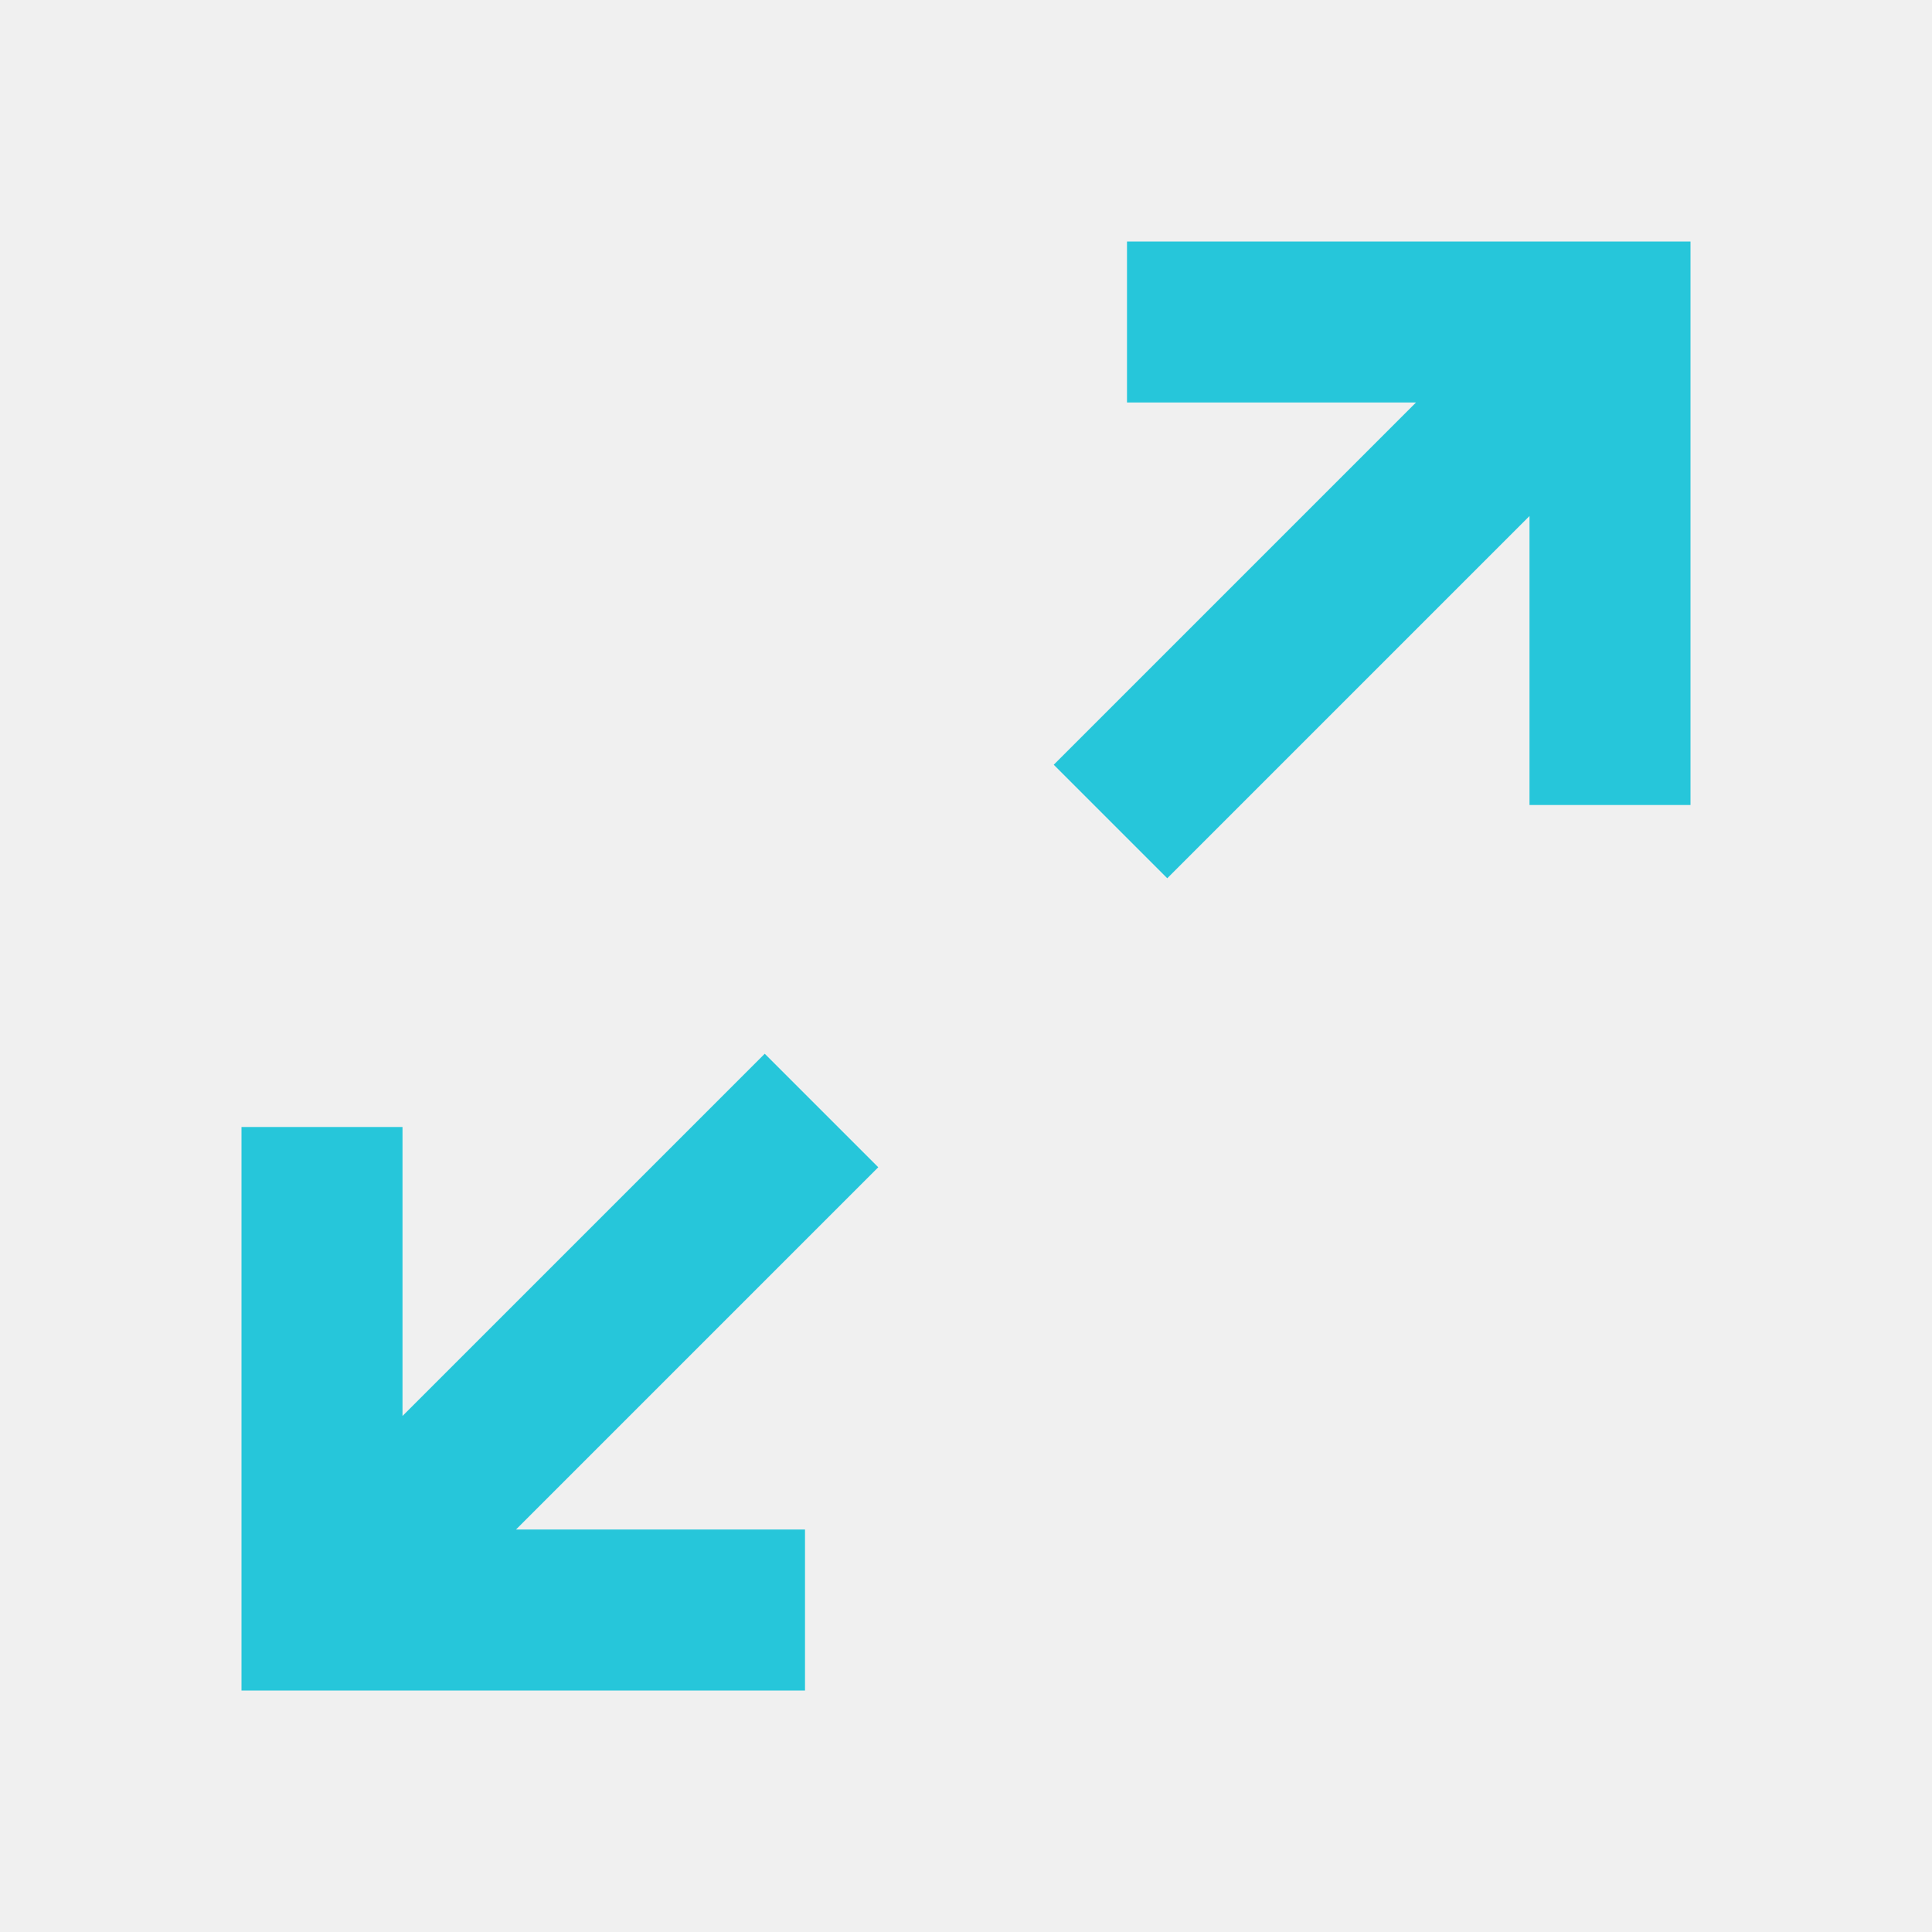
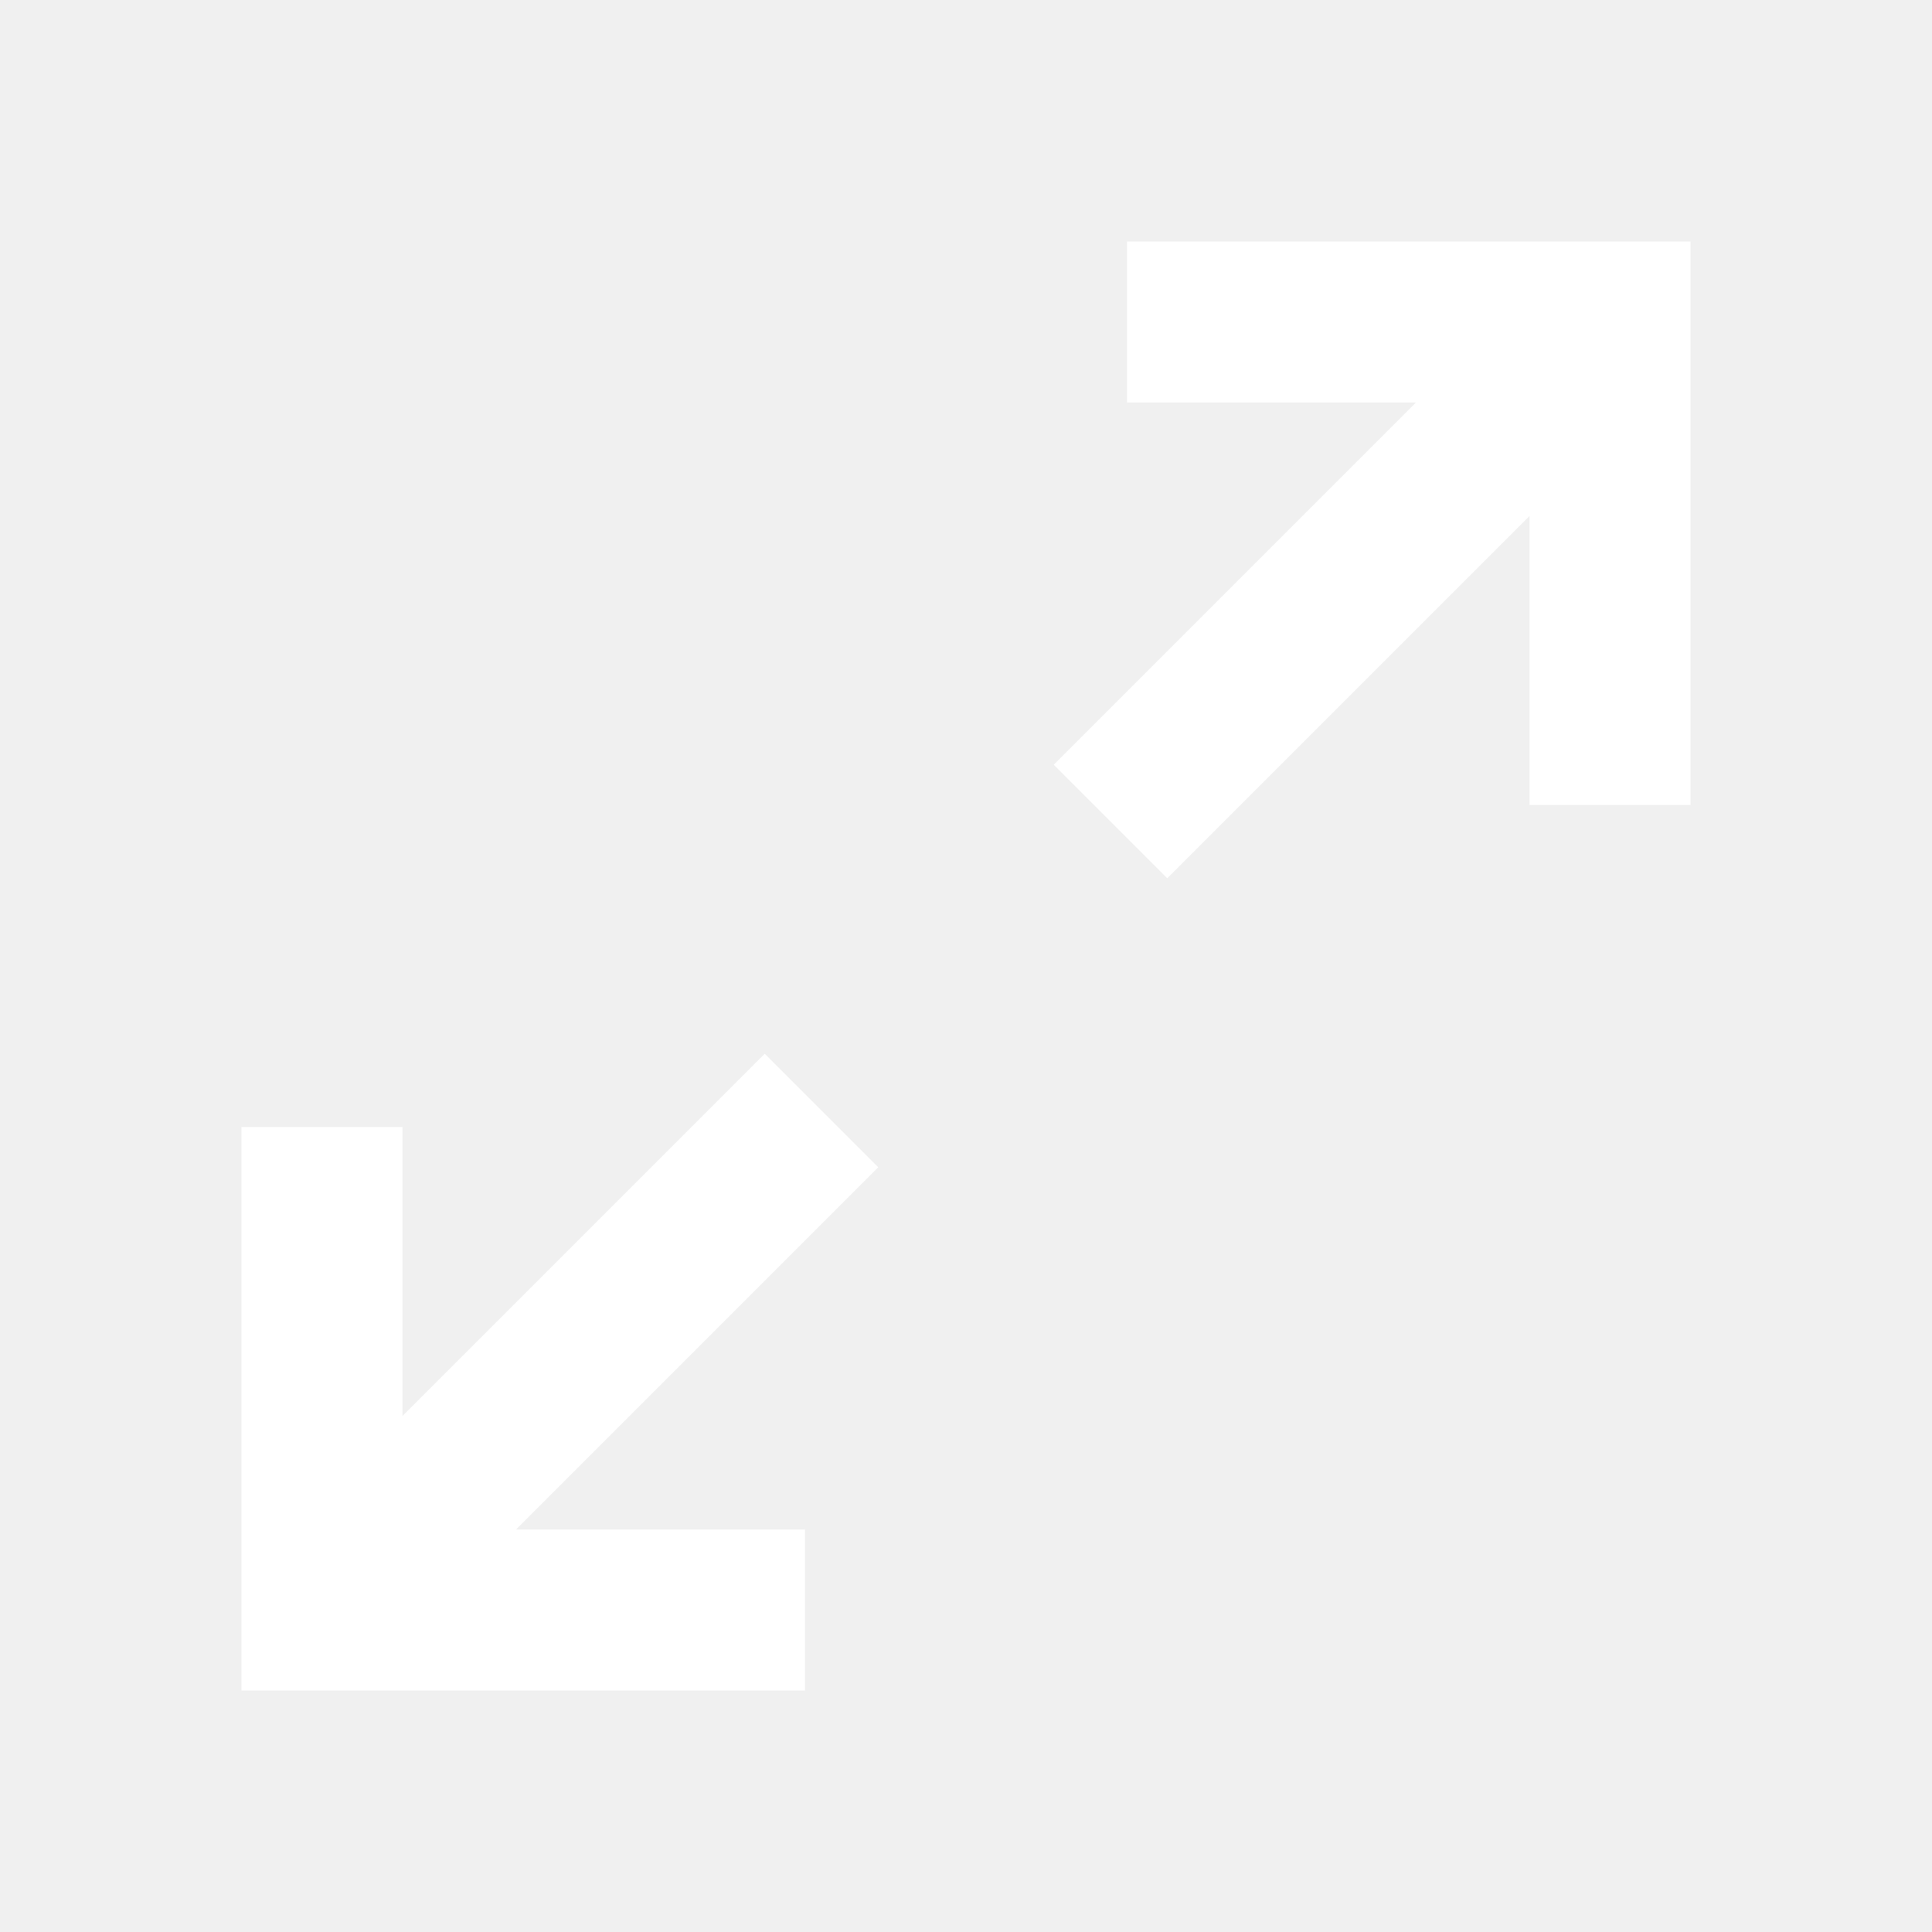
<svg xmlns="http://www.w3.org/2000/svg" version="1.1" width="16px" height="16px" viewBox="0 0 24 24">
-   <path fill="#26C6DA" d="M10,21V19H6.41L10.91,14.5L9.5,13.09L5,17.59V14H3V21H10M14.5,10.91L19,6.41V10H21V3H14V5H17.59L13.09,9.5L14.5,10.91Z" />
+   <path fill="#ffffff" d="M10,21V19H6.41L10.91,14.5L9.5,13.09L5,17.59V14H3V21H10M14.5,10.91L19,6.41V10H21V3H14V5H17.59L13.09,9.5L14.5,10.91Z" />
</svg>
